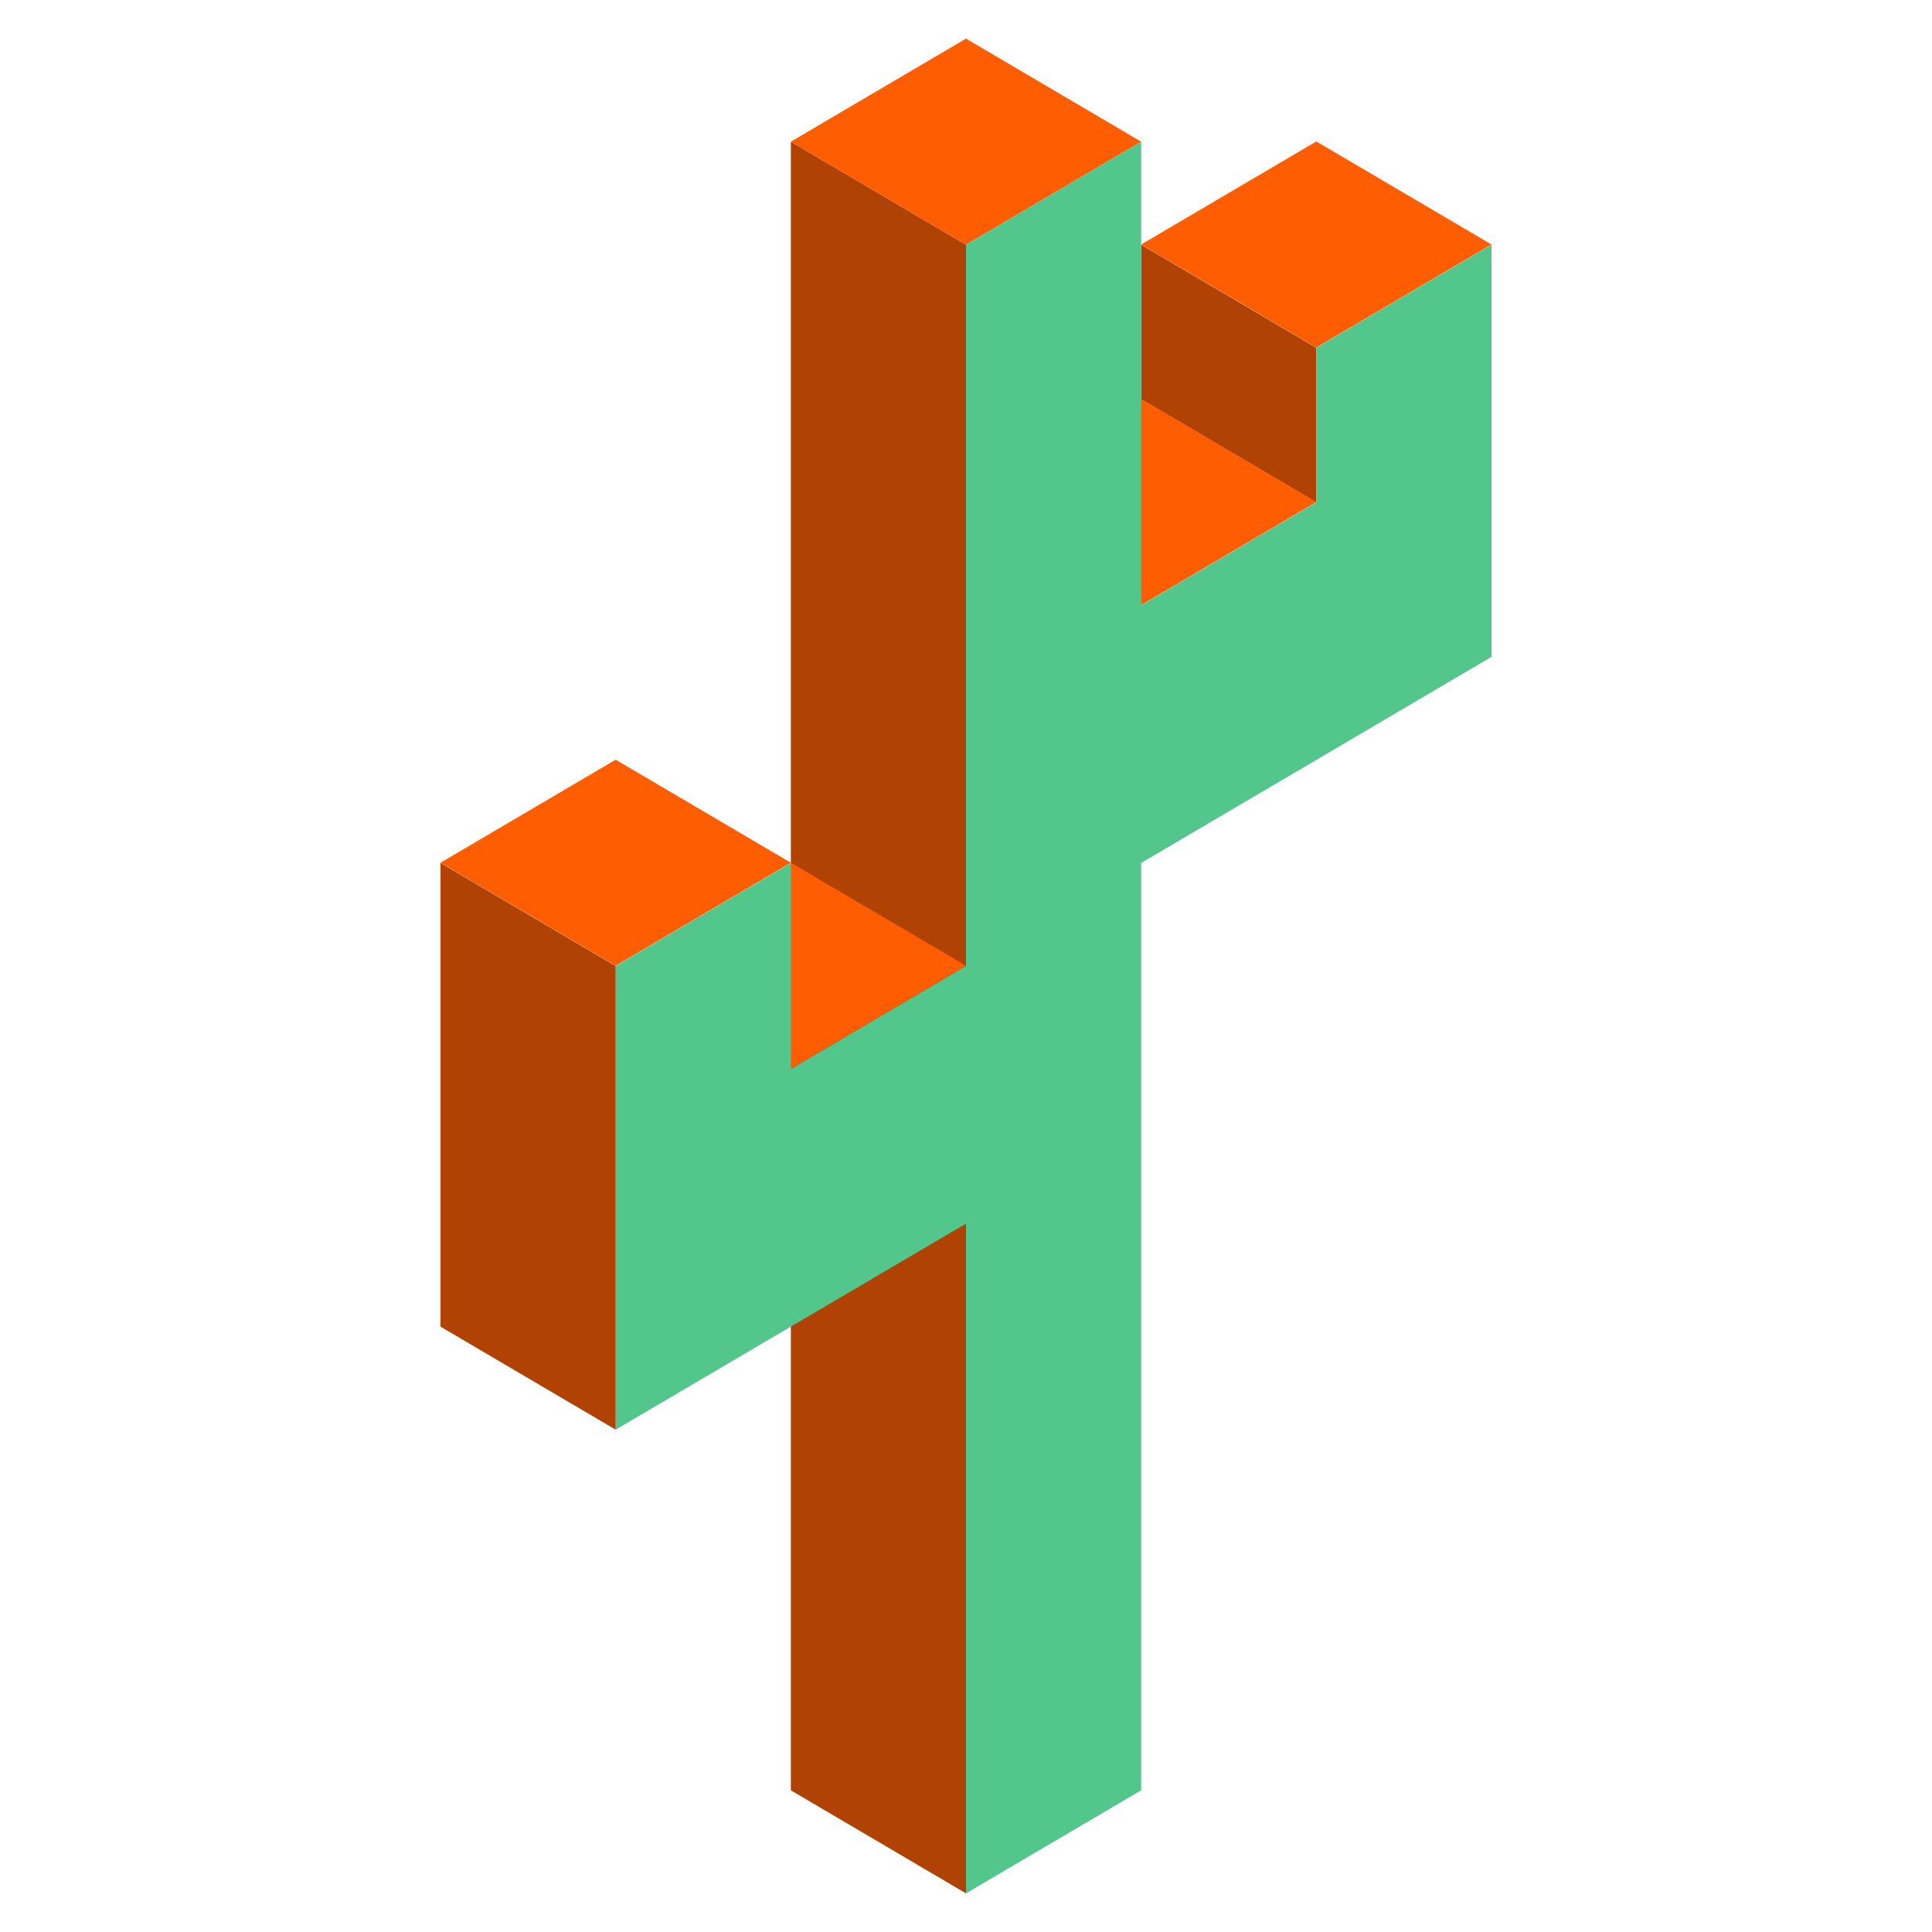
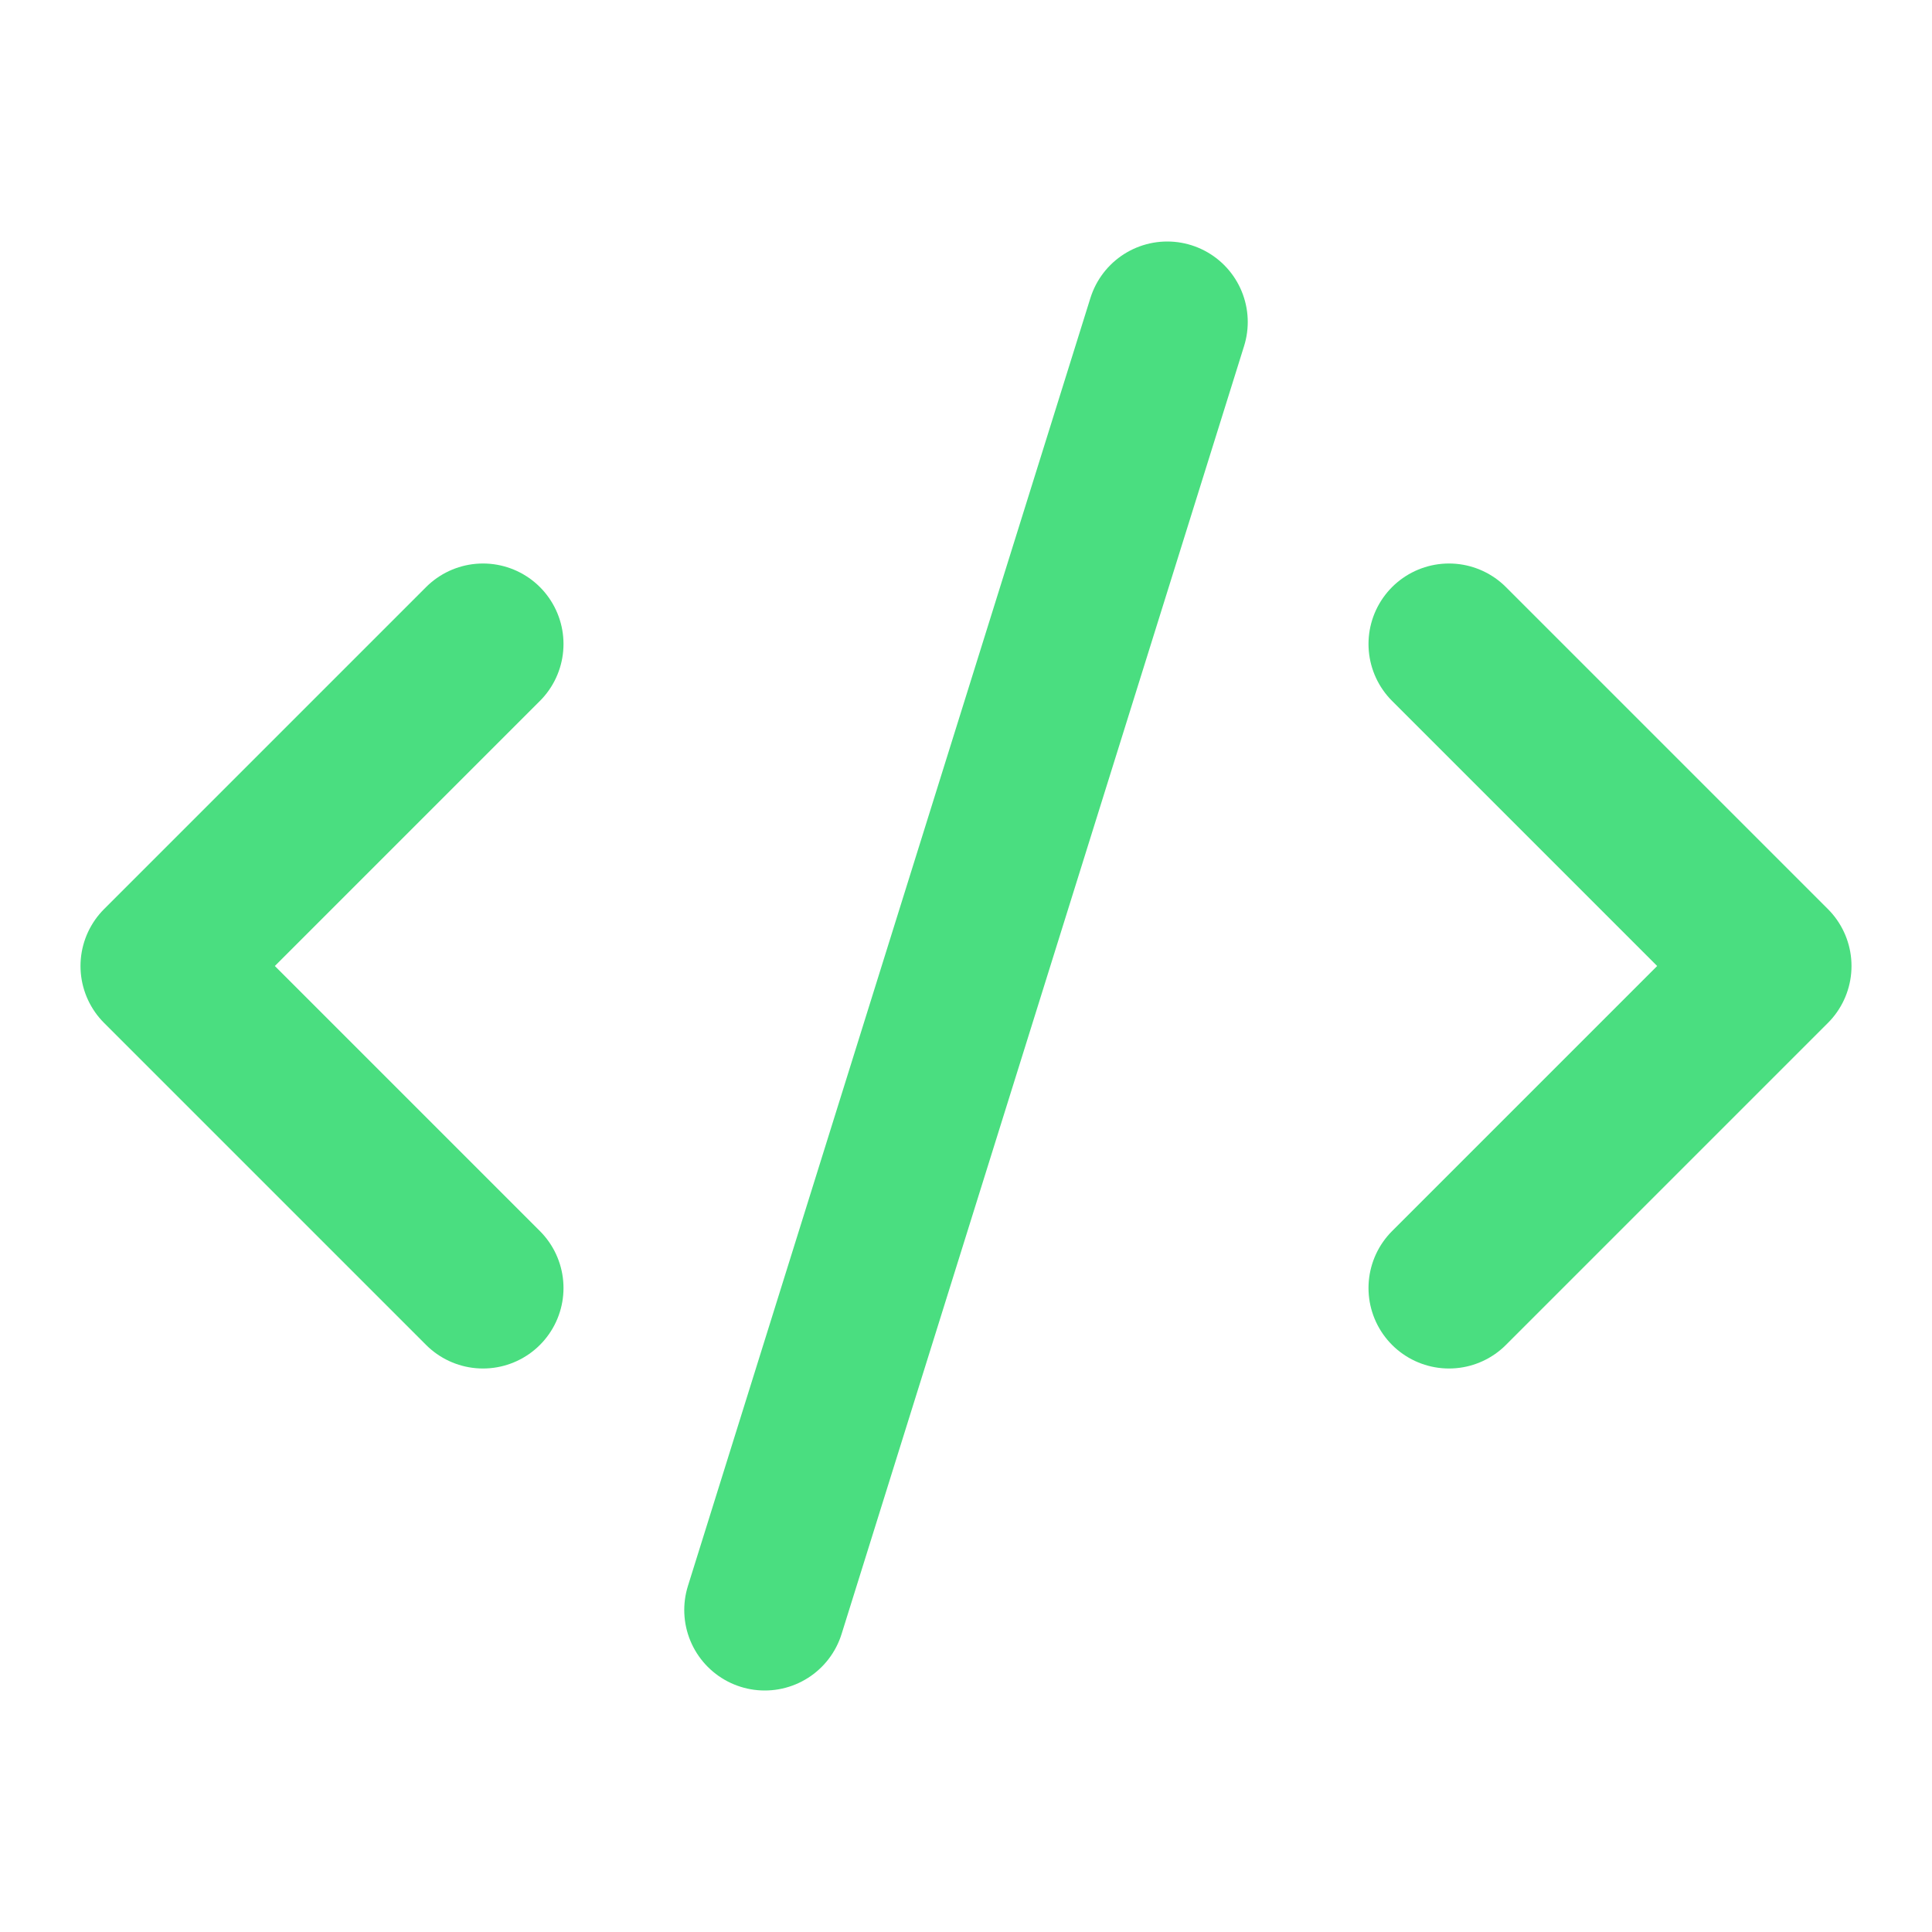
- <svg xmlns="http://www.w3.org/2000/svg" fill="none" viewBox="0 0 500 500">
-   <path fill="#B04304" d="M295.334 103.333v-40L340.667 90v40l-45.333-26.667ZM250.001 63.333l-45.334-26.666v426.666L250.001 490V63.333Z" />
-   <path fill="#FF5D01" d="m250.001 129.944 45.333-26.667 45.333 26.667-45.333 26.667-45.333-26.667ZM204.667 36.667 250.001 10l45.333 26.667-45.333 26.666-45.334-26.666ZM295.334 63.277l45.333-26.666L386 63.277l-45.333 26.667-45.333-26.667ZM114 223.277l45.333-26.667 45.334 26.667-45.334 26.667L114 223.277ZM250 249.944l-45.333-26.667v53.333L250 249.944Z" />
-   <path fill="#53C68C" d="m250 63.333 45.333-26.666v120L340.667 130V90L386 63.333V170l-90.667 53.333v240L250 490V316.667L159.333 370V250l45.334-26.667v53.334L250 250V63.333Z" />
-   <path fill="#B04304" d="M159.333 250 114 223.334v120L159.333 370V250Z" />
+ <svg xmlns="http://www.w3.org/2000/svg" viewBox="0 0 24 24" fill="none" stroke="#4ade80" stroke-width="2" stroke-linecap="round" stroke-linejoin="round">
+   <path d="m18 16 4-4-4-4" />
+   <path d="m6 8-4 4 4 4" />
+   <path d="m14.5 4-5 16" />
</svg>
